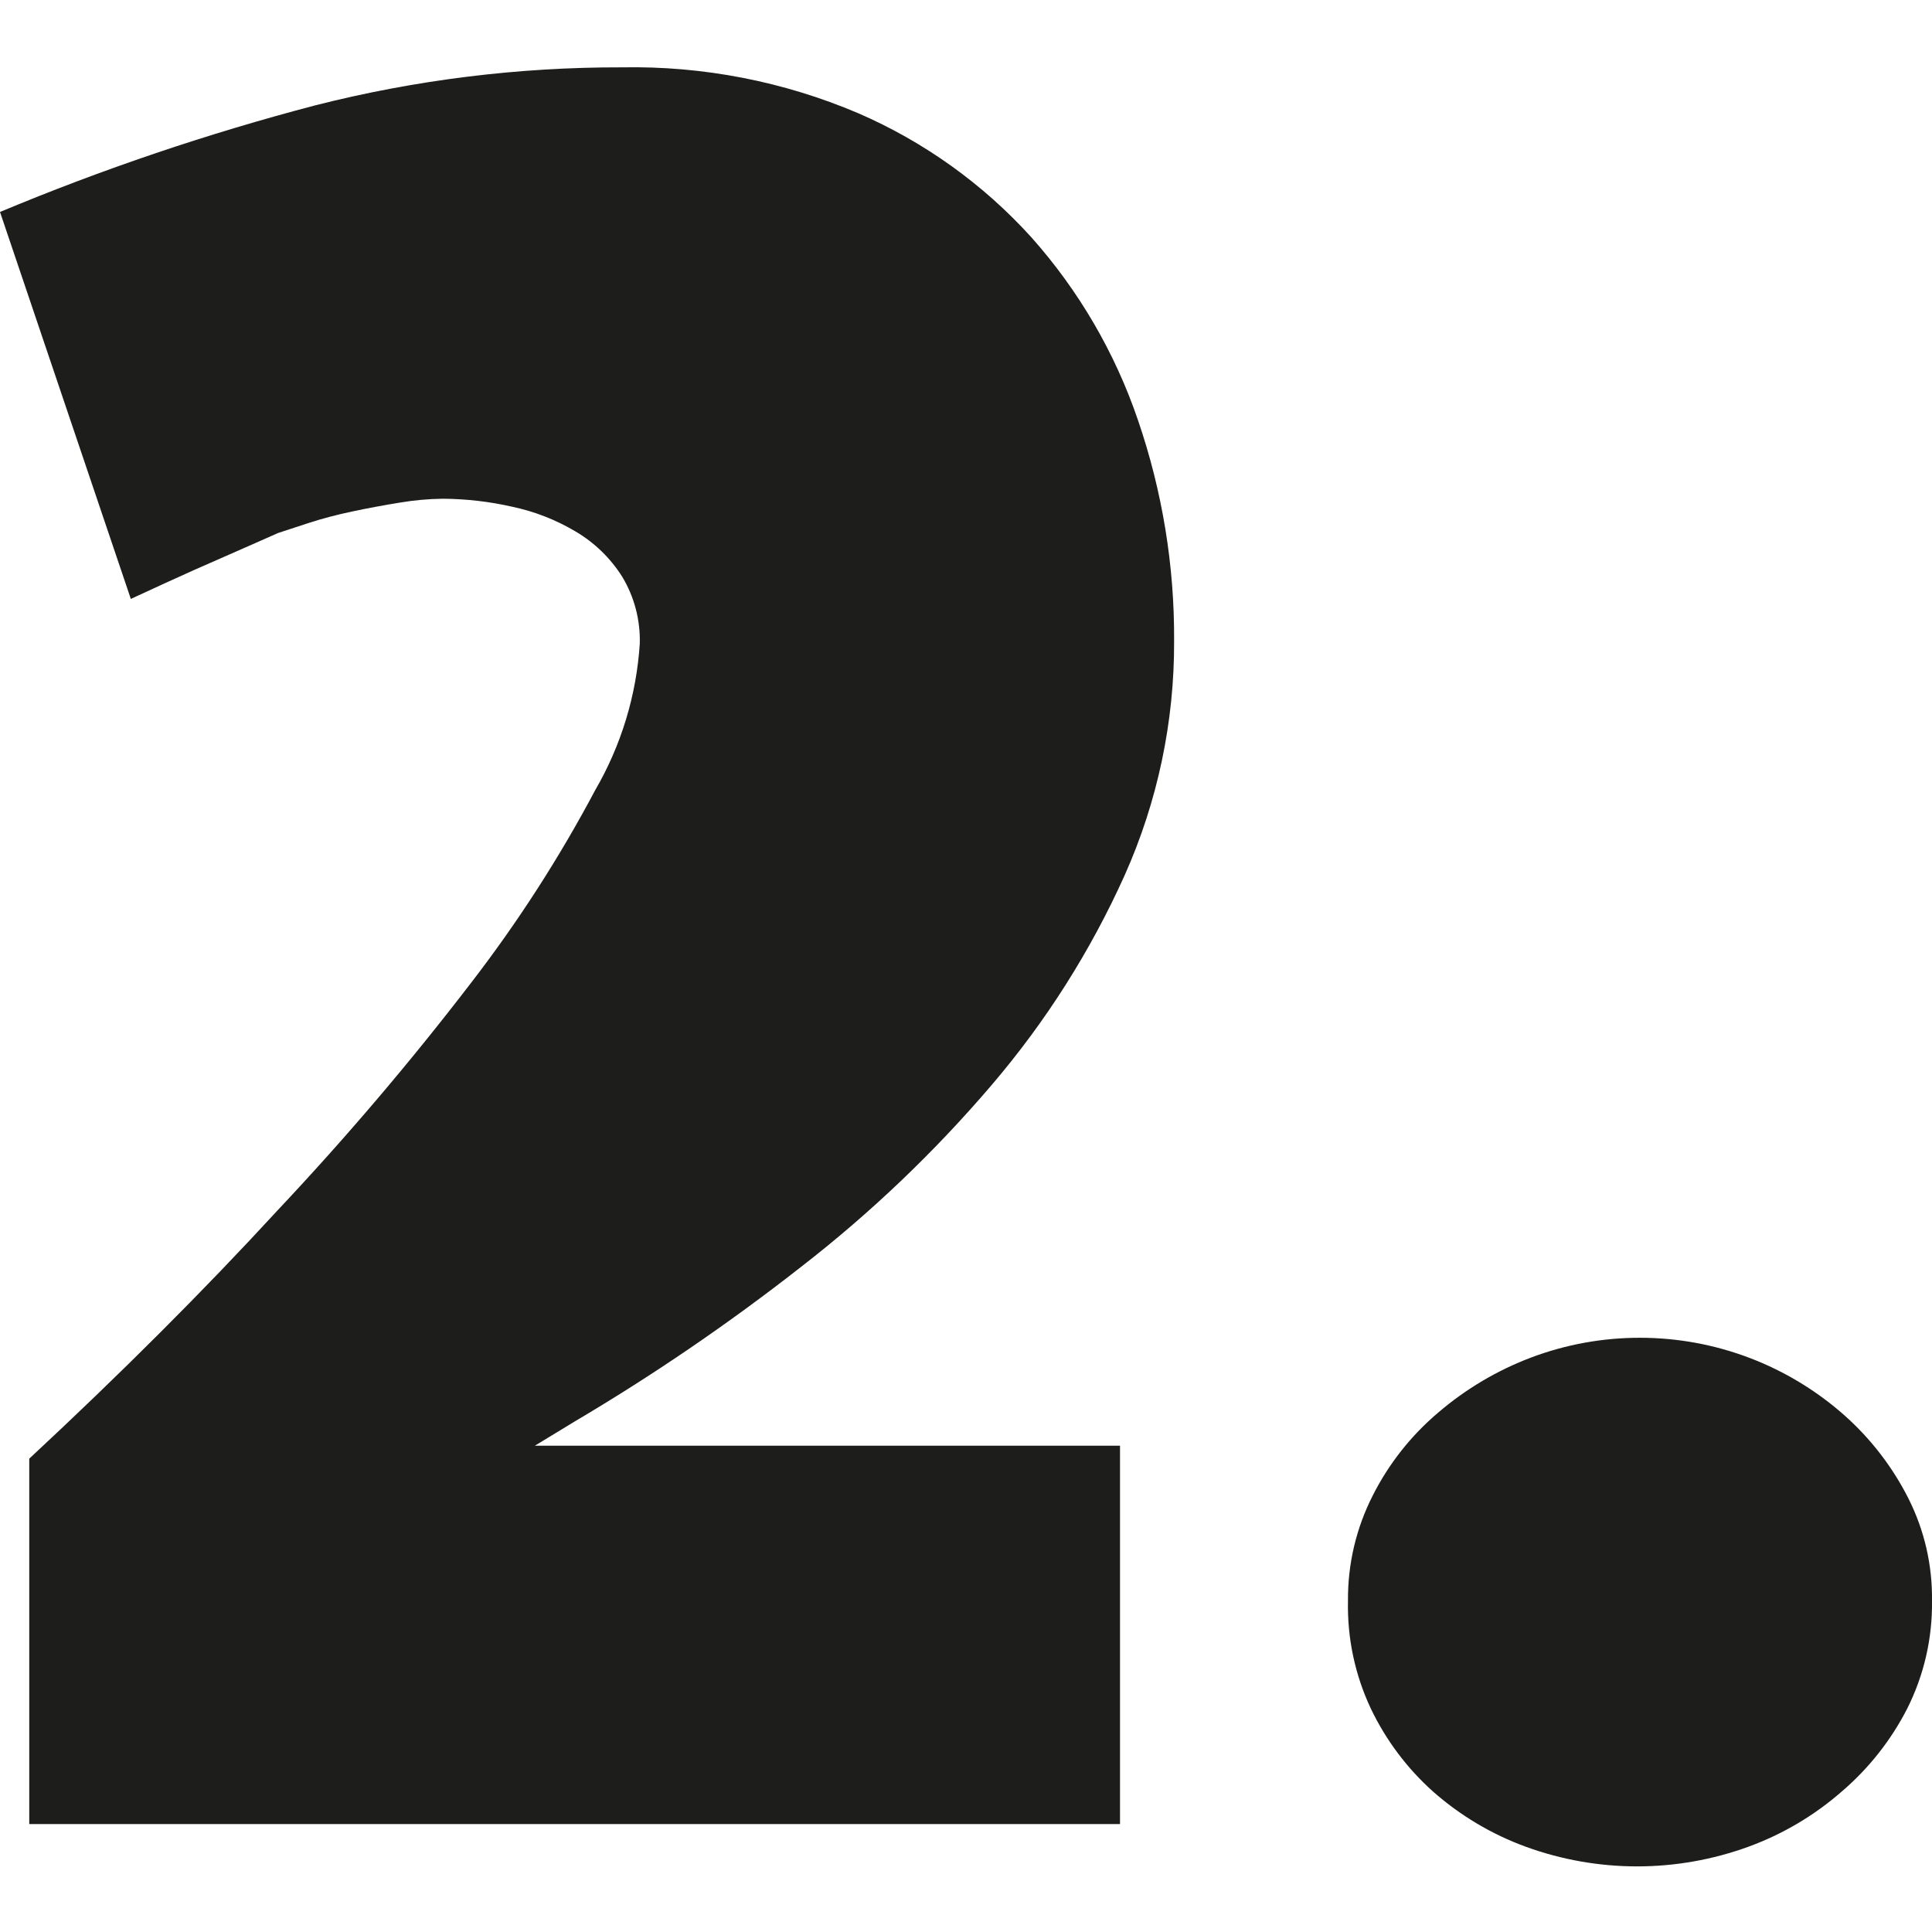
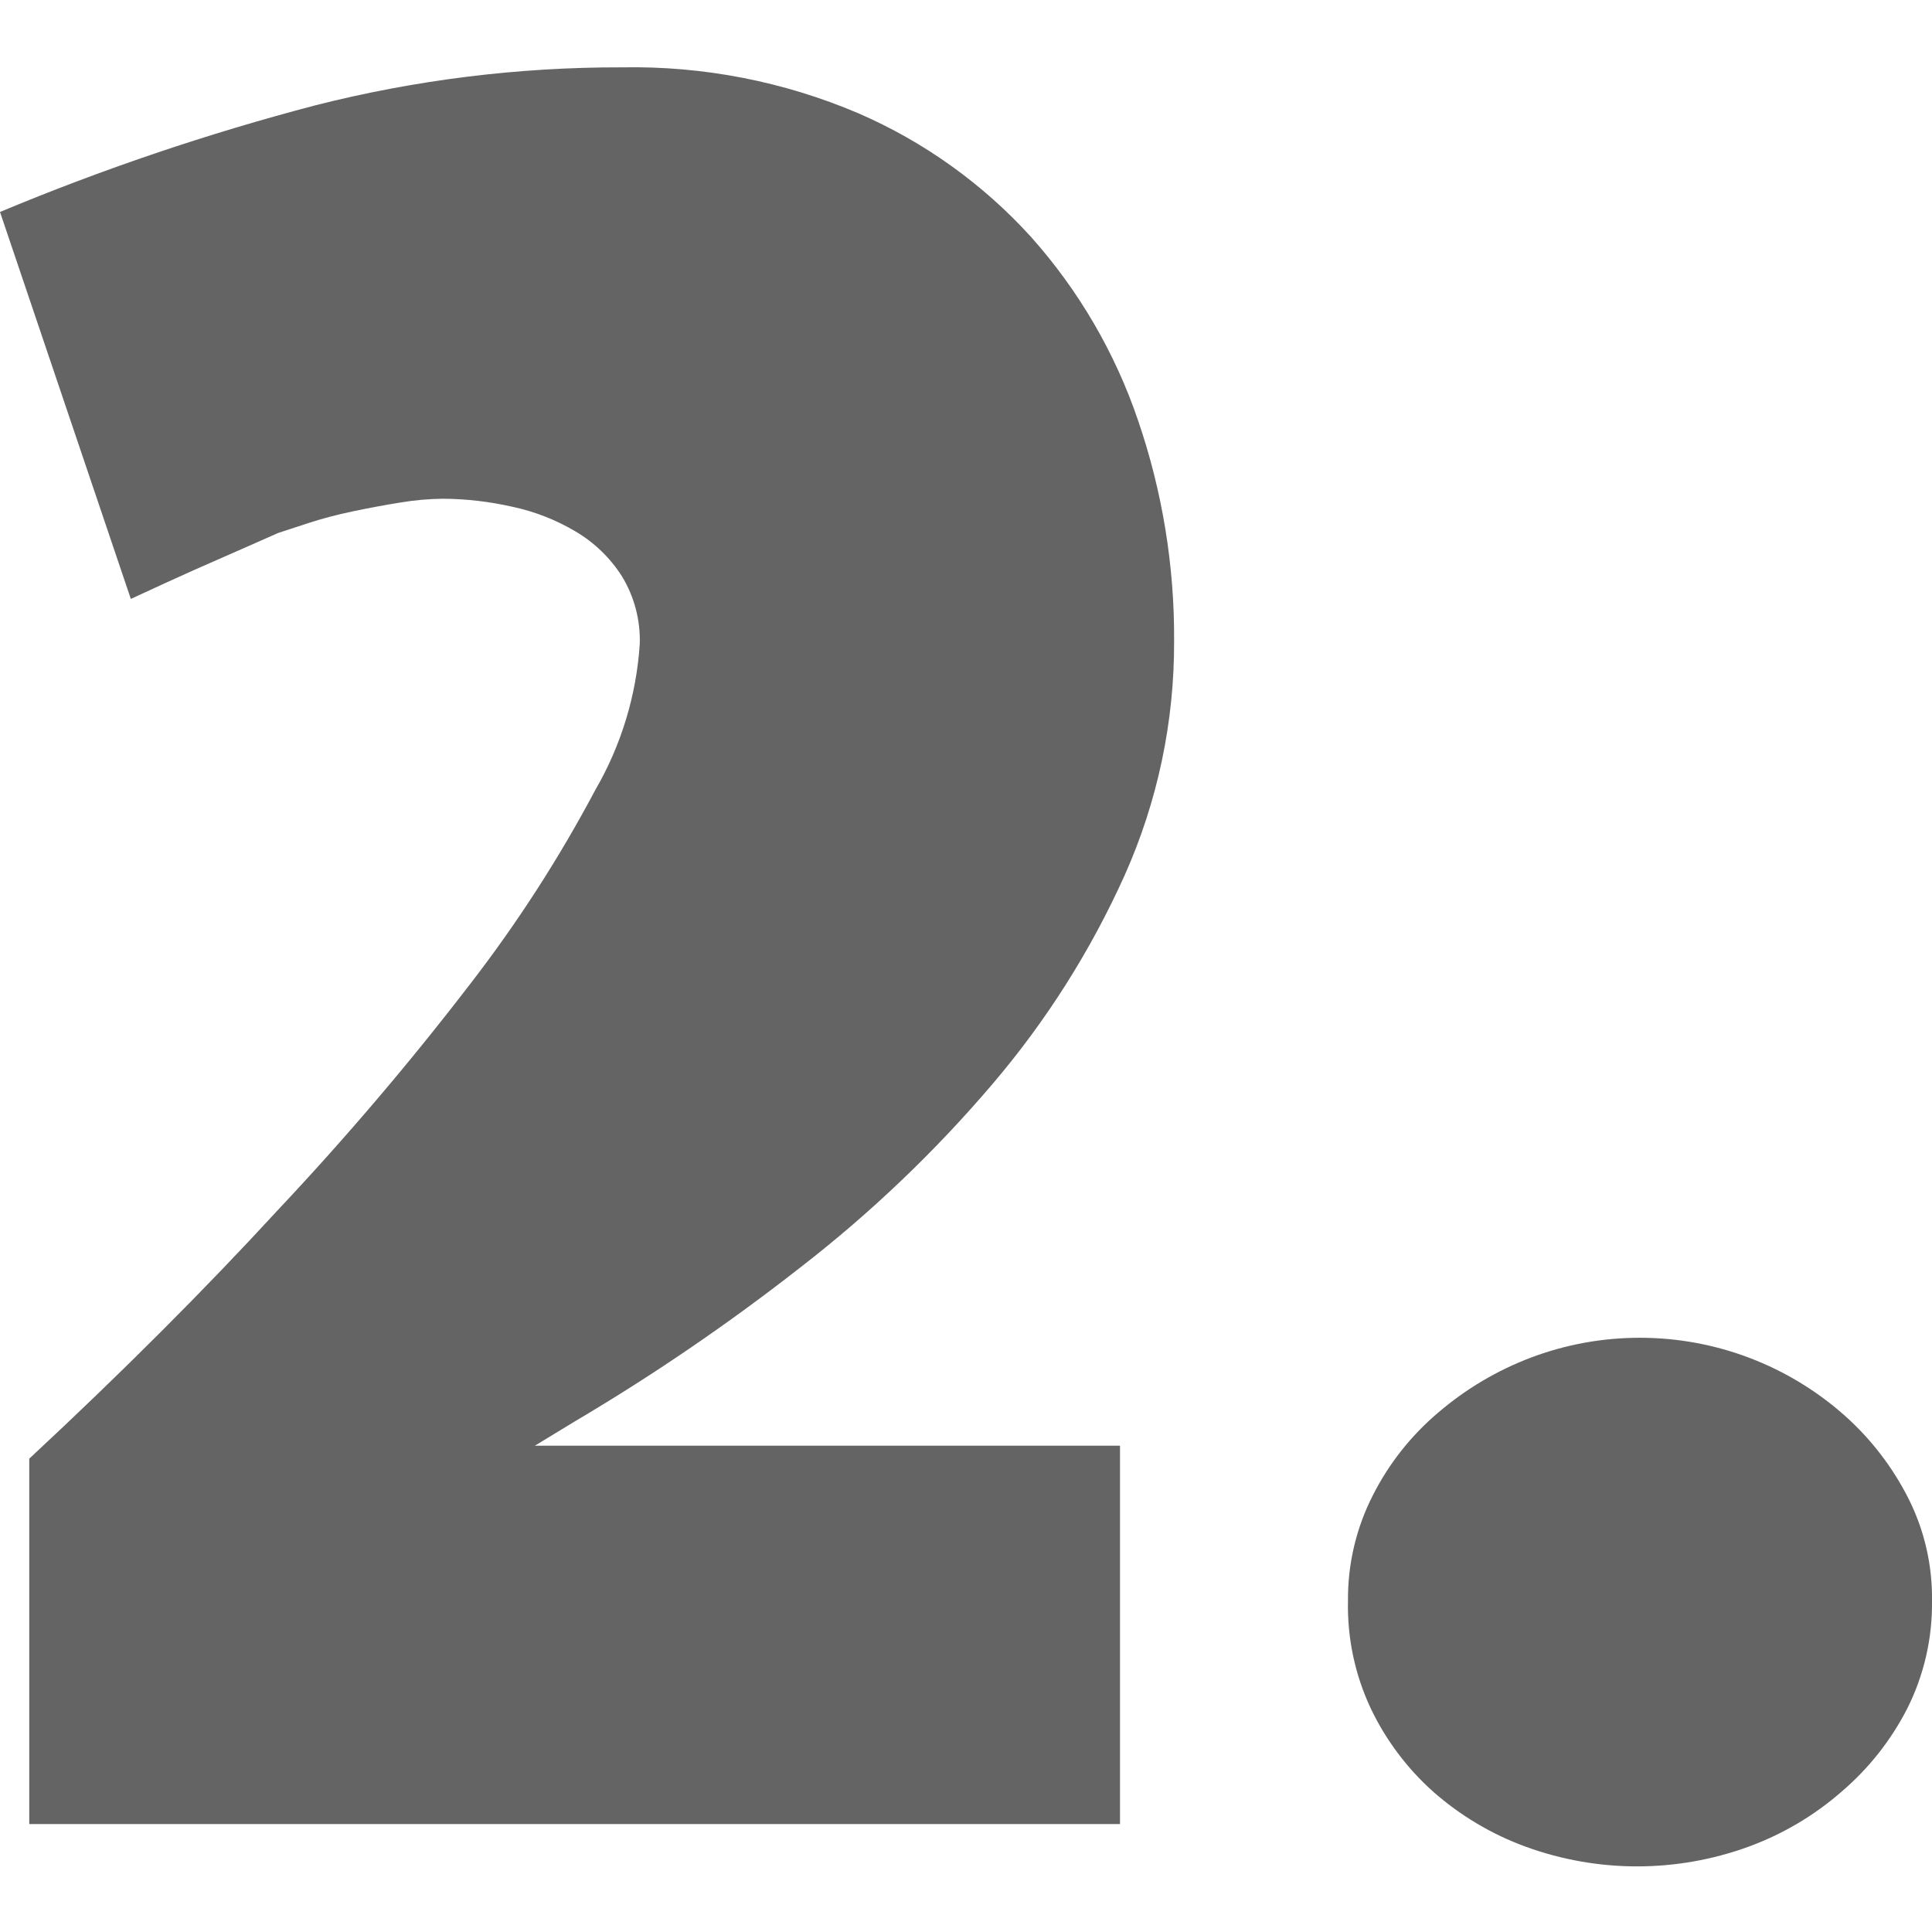
<svg xmlns="http://www.w3.org/2000/svg" id="icon-nr-2" data-name="Nr 2" viewBox="0 0 70 70">
  <defs>
-     <style>.cls-1{fill:#1d1d1b;}</style>
+     <style>.cls-1{fill:#646464;}</style>
  </defs>
  <path class="cls-1" d="M16.05,18.07a10,10,0,0,0-1.56.14q-0.87.14-1.72,0.32t-1.56.41l-1.13.37-1.2.53-1.82.8q-0.94.42-2.32,1.06L0,7.68A86.76,86.76,0,0,1,11.41,3.82,44.66,44.66,0,0,1,22.54,2.44a20.85,20.85,0,0,1,8.55,1.66A18.25,18.25,0,0,1,37.37,8.6a19.32,19.32,0,0,1,3.86,6.62,24.2,24.2,0,0,1,1.31,8,20.6,20.6,0,0,1-1.79,8.49,31.76,31.76,0,0,1-4.81,7.59A46.62,46.62,0,0,1,29,45.92a76,76,0,0,1-8.19,5.59l-1.43.87h21.2V66.09H1.06V52.85q5-4.65,9-9a107.1,107.1,0,0,0,7-8.23,49.29,49.29,0,0,0,4.51-7,12.11,12.11,0,0,0,1.61-5.29,4.45,4.45,0,0,0-.64-2.44,5,5,0,0,0-1.68-1.63,7.54,7.54,0,0,0-2.3-.9A11.73,11.73,0,0,0,16.05,18.07Z" />
  <path class="cls-1" d="M48.84,58a8.24,8.24,0,0,1,.9-3.82,9.59,9.59,0,0,1,2.37-3,11.33,11.33,0,0,1,3.38-2,11.15,11.15,0,0,1,3.93-.71,11.17,11.17,0,0,1,7.43,2.83,10.17,10.17,0,0,1,2.3,3A8,8,0,0,1,70,58a8.45,8.45,0,0,1-.9,3.91,9.87,9.87,0,0,1-2.37,3,10.72,10.72,0,0,1-3.38,2,11.78,11.78,0,0,1-8.07,0,10.54,10.54,0,0,1-3.36-2,9.57,9.57,0,0,1-2.25-3A8.71,8.71,0,0,1,48.84,58Z" />
</svg>
